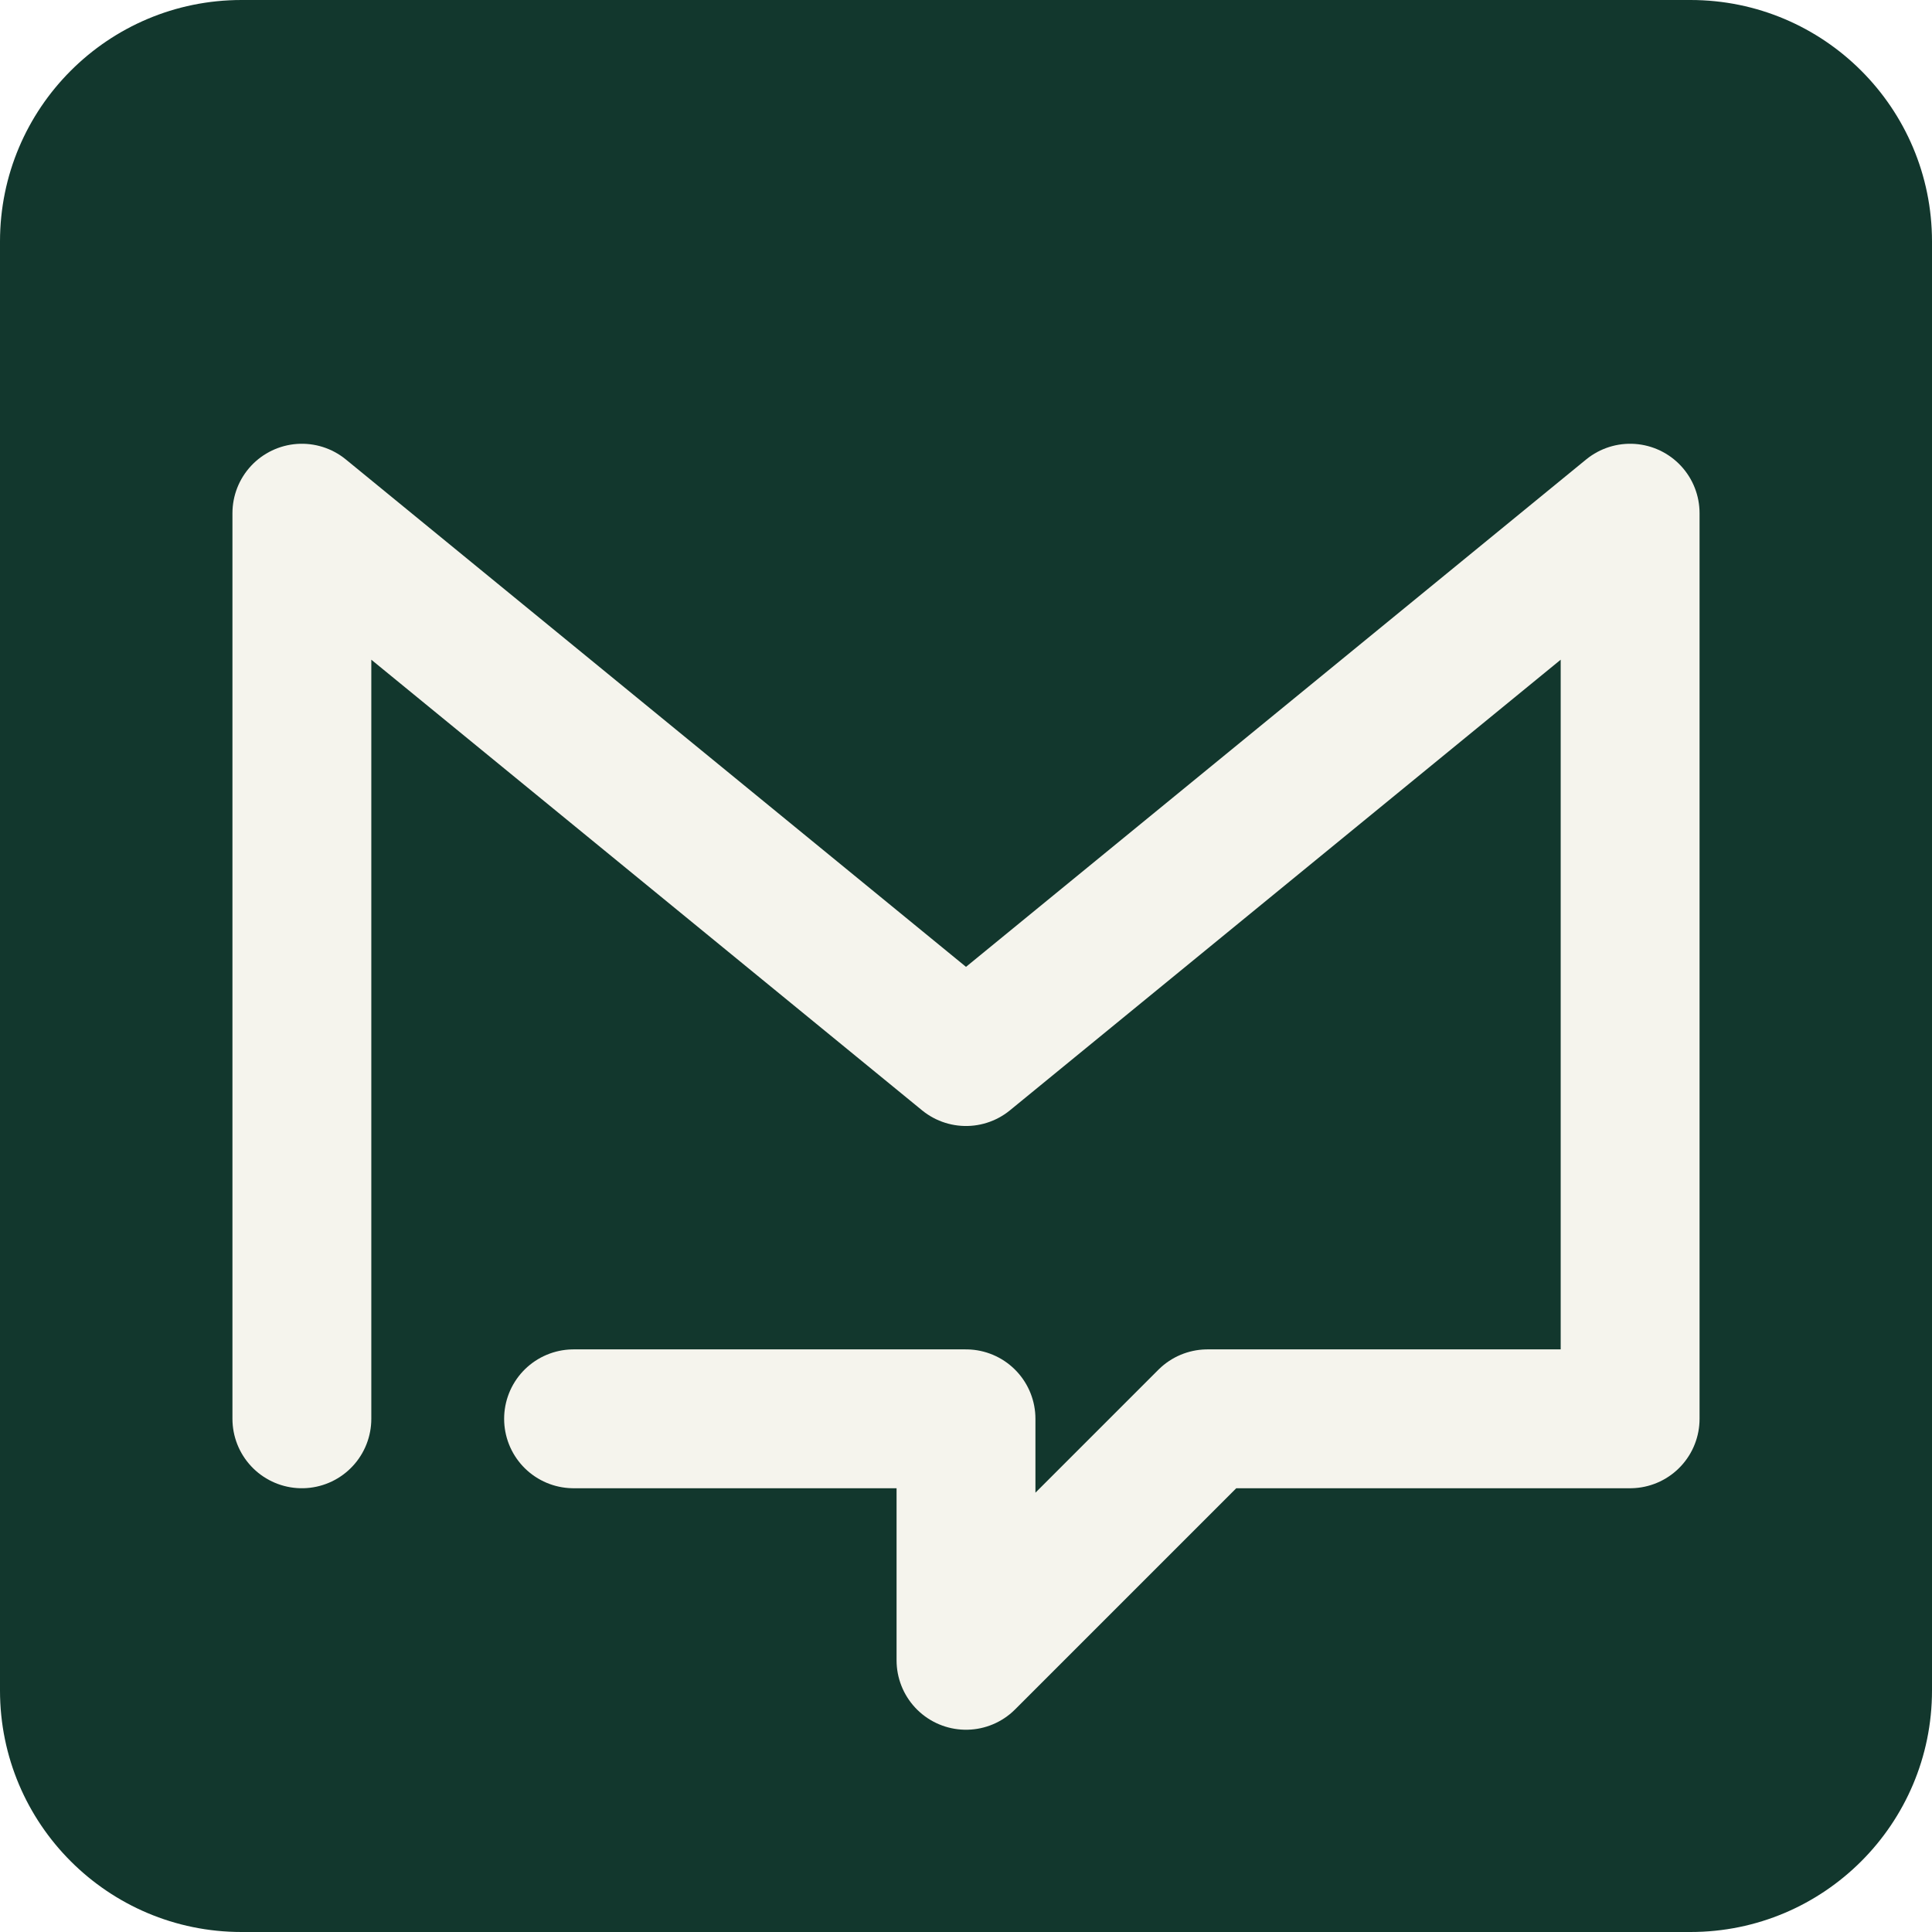
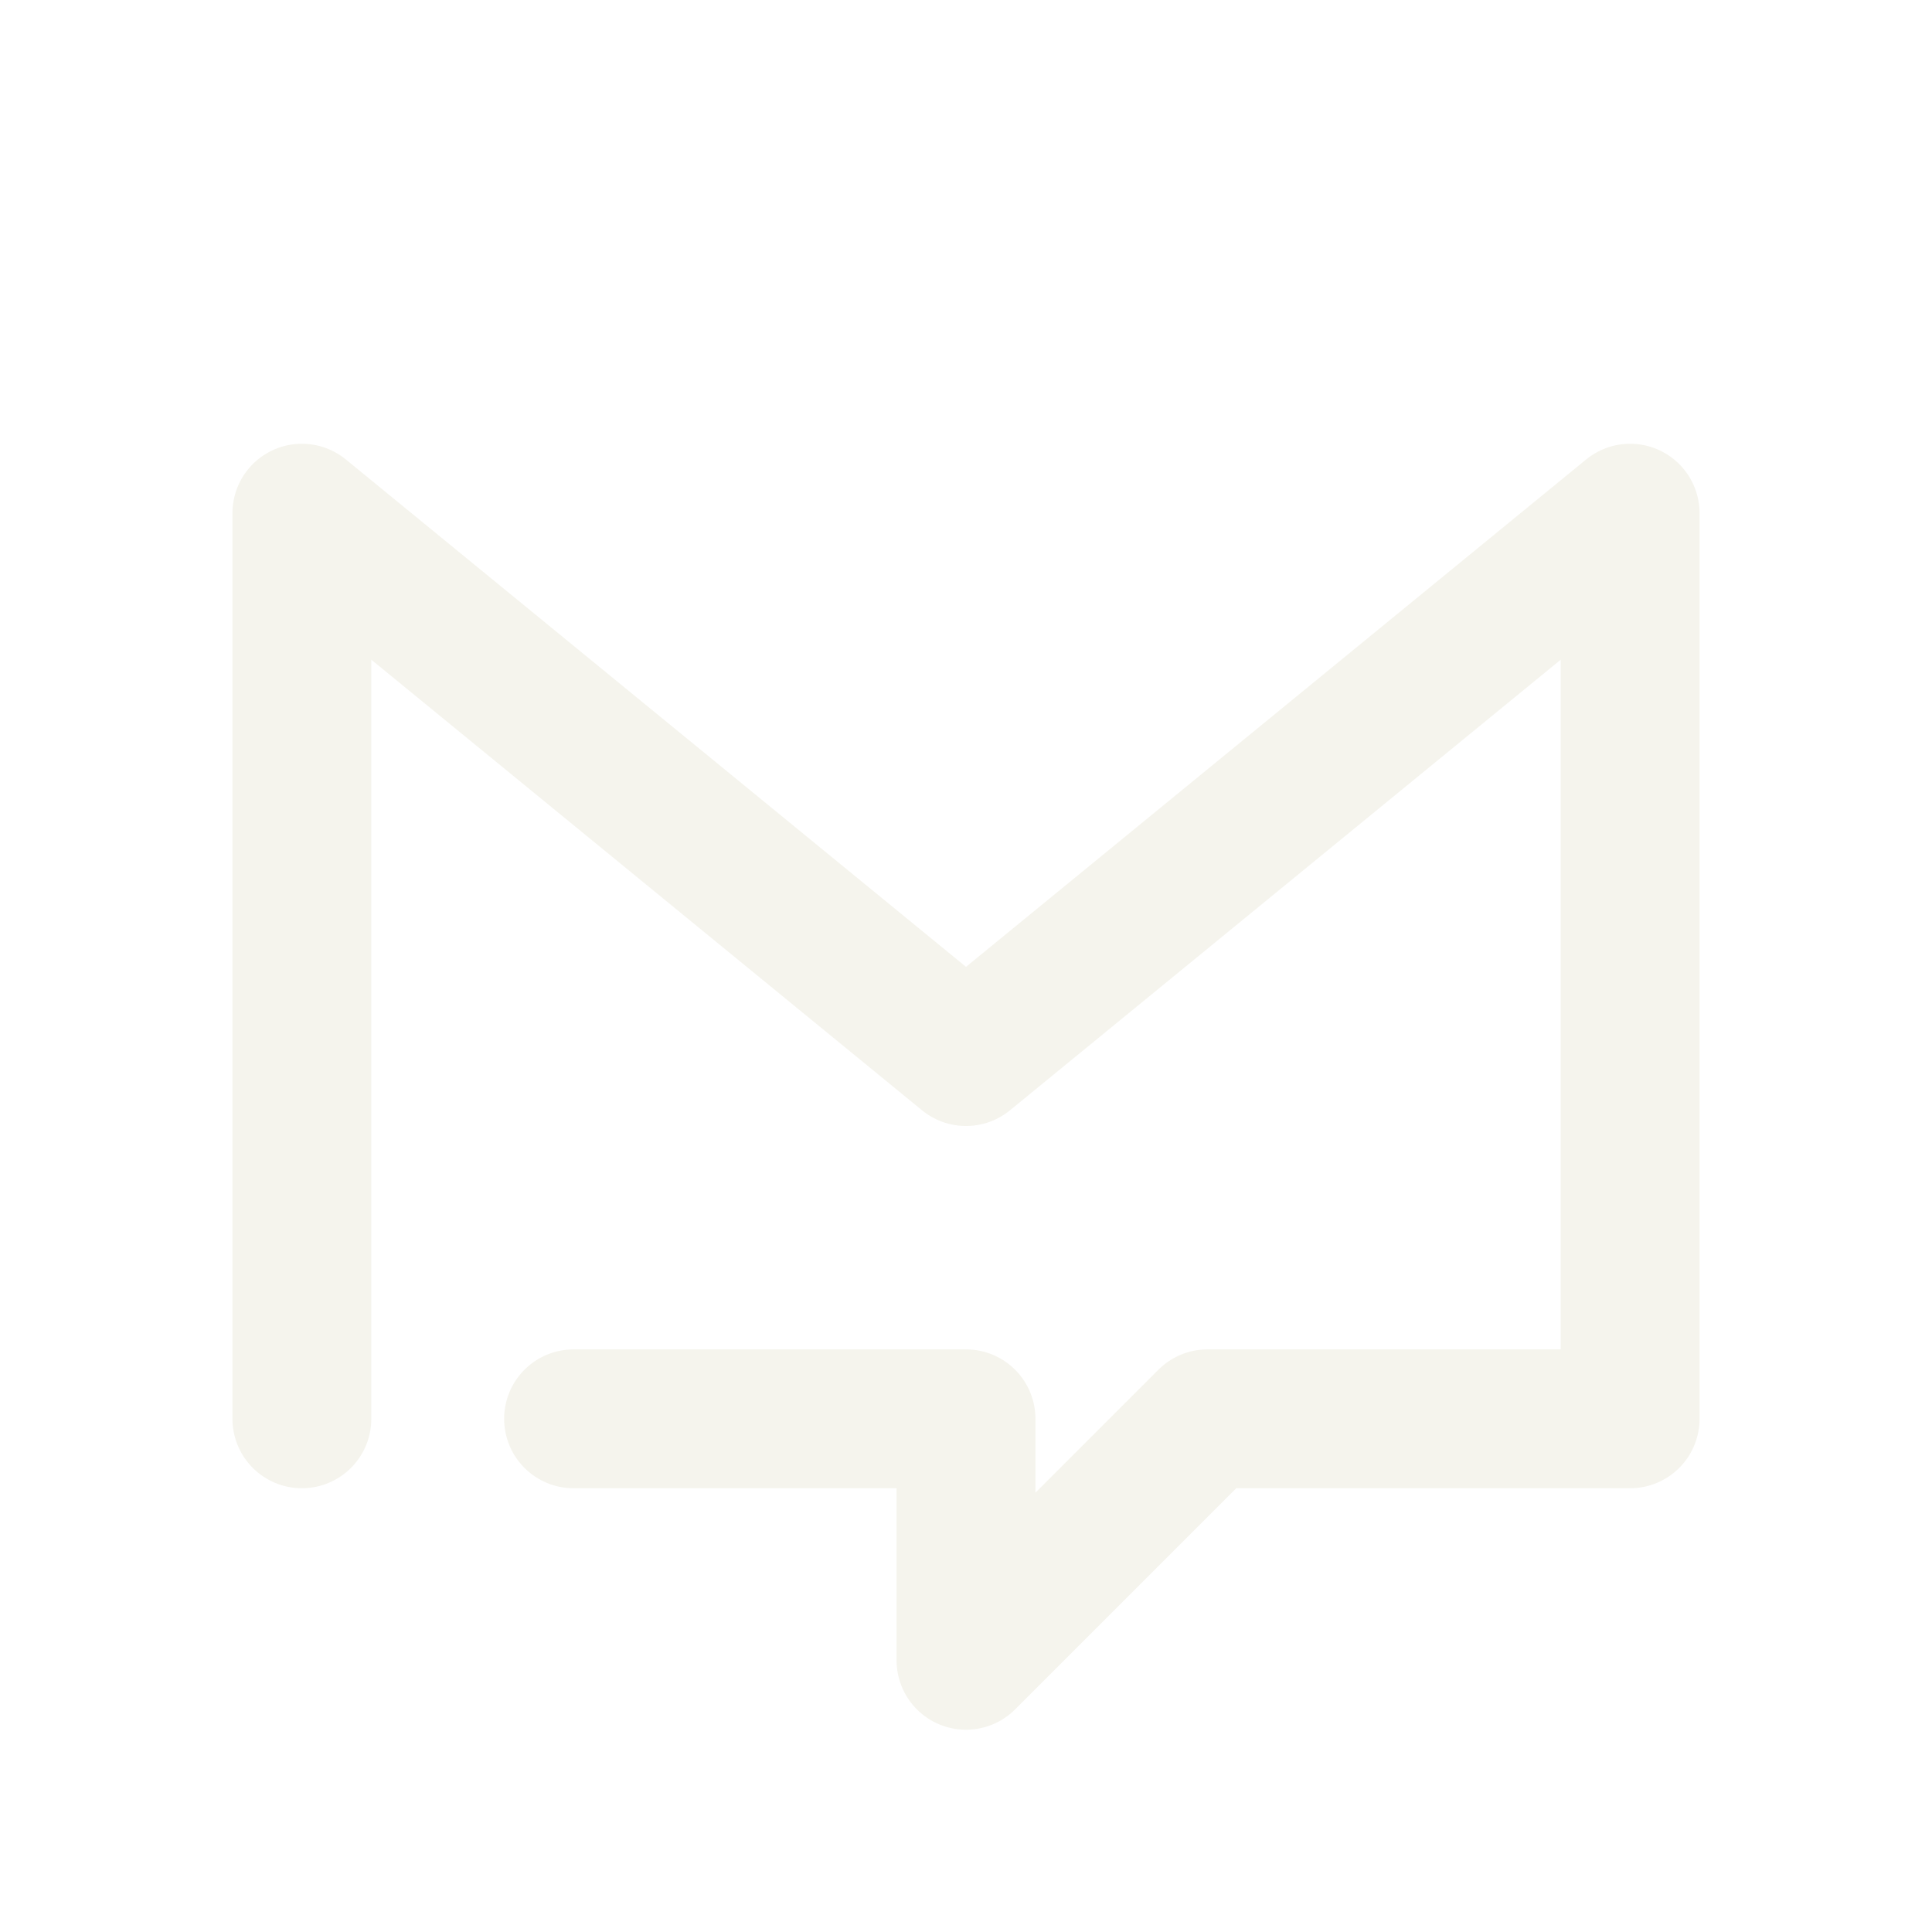
<svg xmlns="http://www.w3.org/2000/svg" viewBox="0 0 64 64" fill="none">
-   <rect width="64" height="64" rx="8" fill="#12372D" />
  <path d="M10 47V17L32 35L54 17V47H40L32 55V47H19" stroke="#F5F4ED" stroke-width="4.6" stroke-linecap="round" stroke-linejoin="round" />
</svg>
